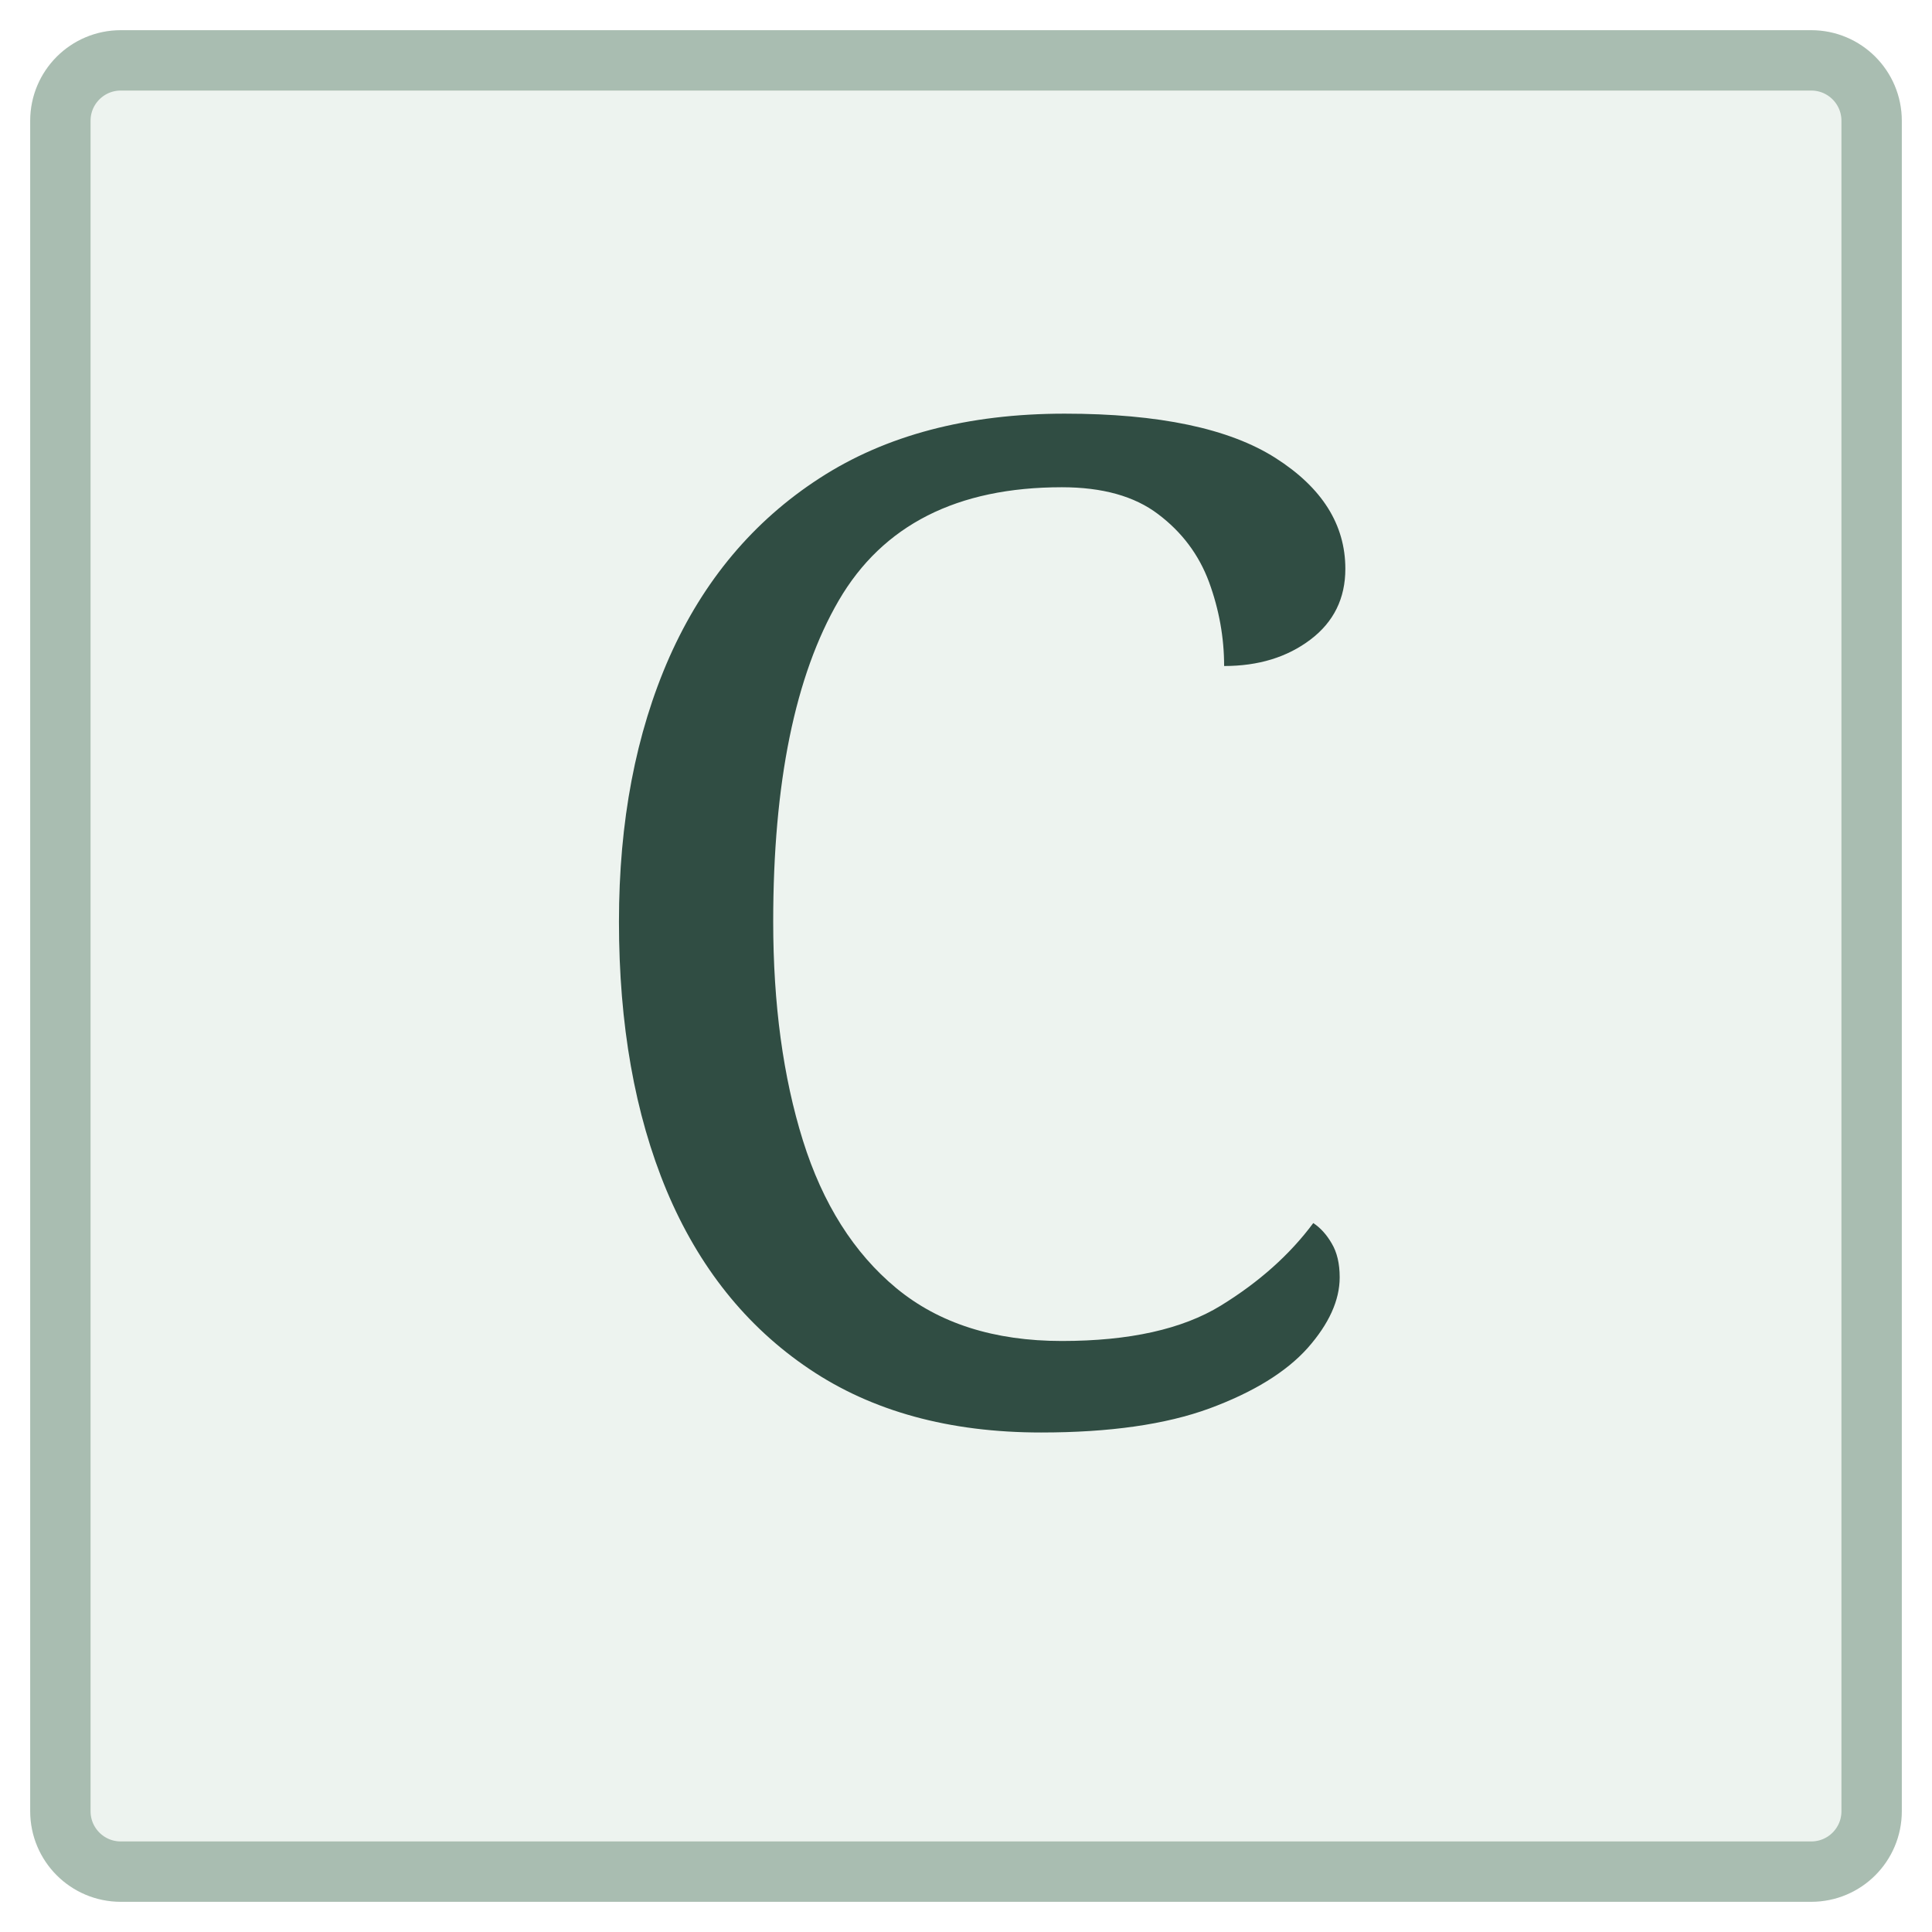
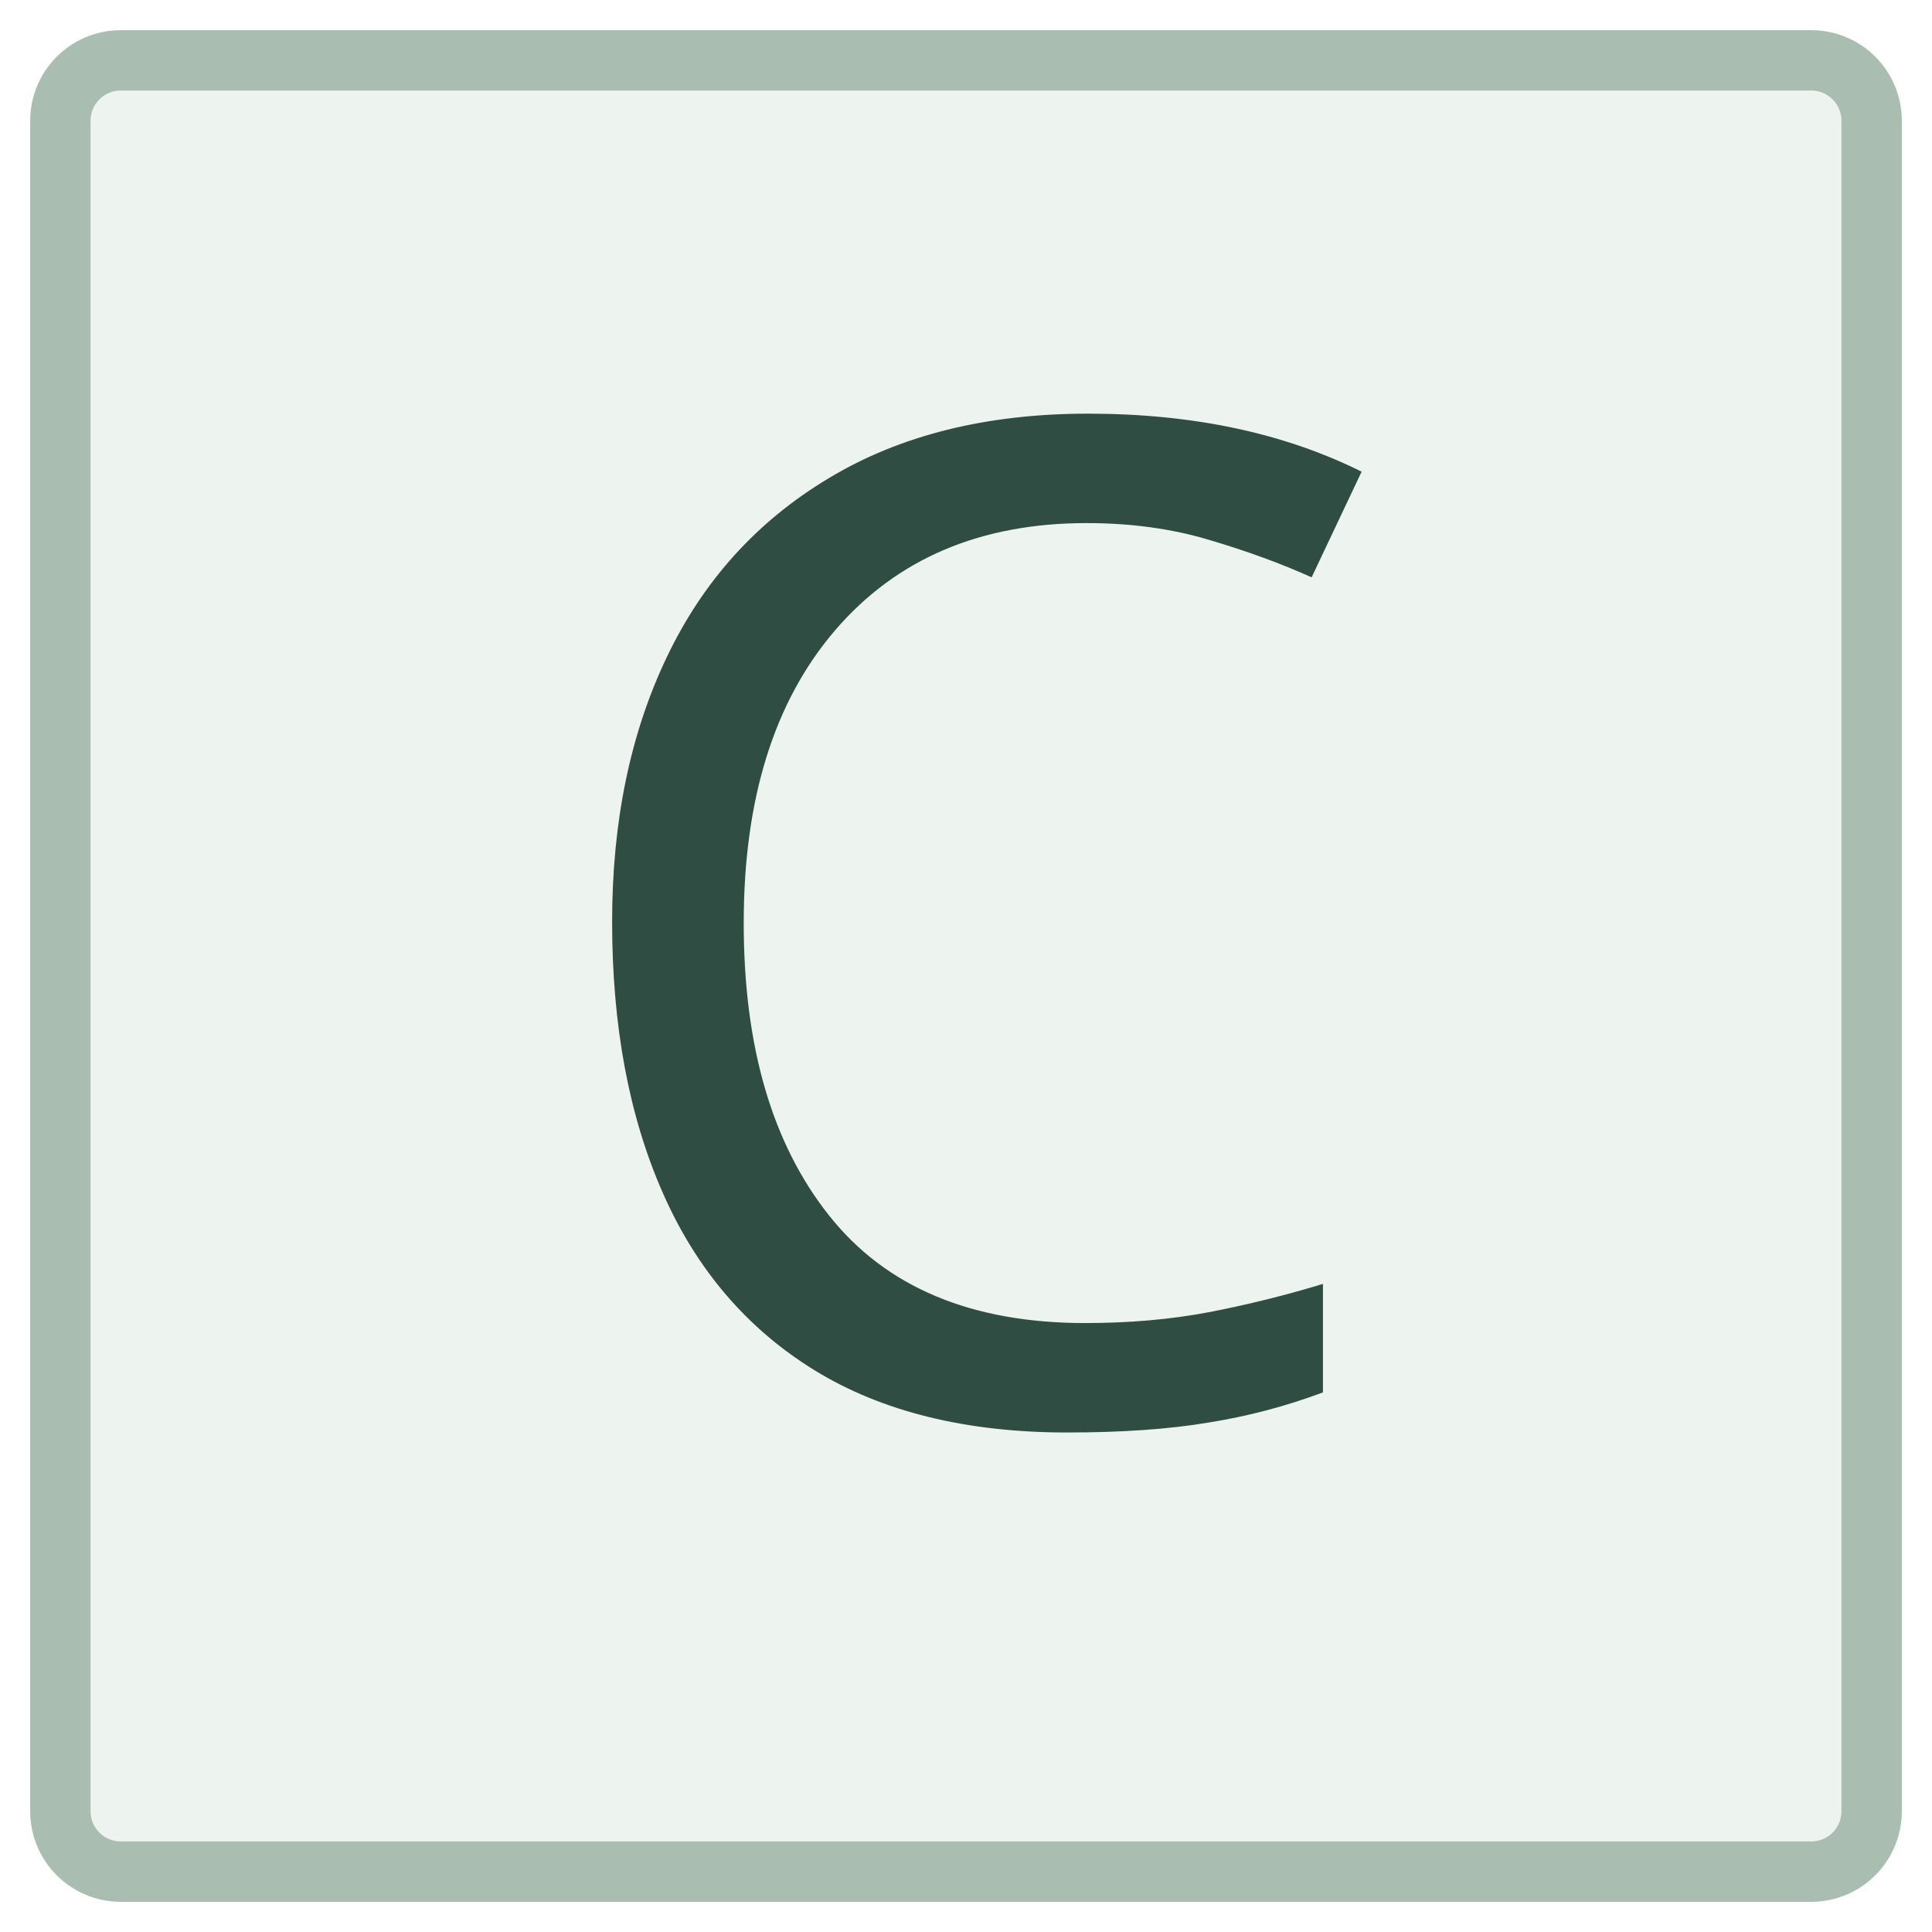
<svg xmlns="http://www.w3.org/2000/svg" viewBox="0 0 64 64">
  <rect x="2" y="2" width="60" height="60" rx="2" fill="#edf3ef" stroke="#a9bdb1" stroke-width="2" />
-   <text x="32" y="47" text-anchor="middle" font-family="Georgia,serif" font-size="46" fill="#304d43">C</text>
+   <text x="32" y="47" text-anchor="middle" font-family="Georgia,system-ui,sans-serif" font-size="46" fill="#304d43">C</text>
</svg>
